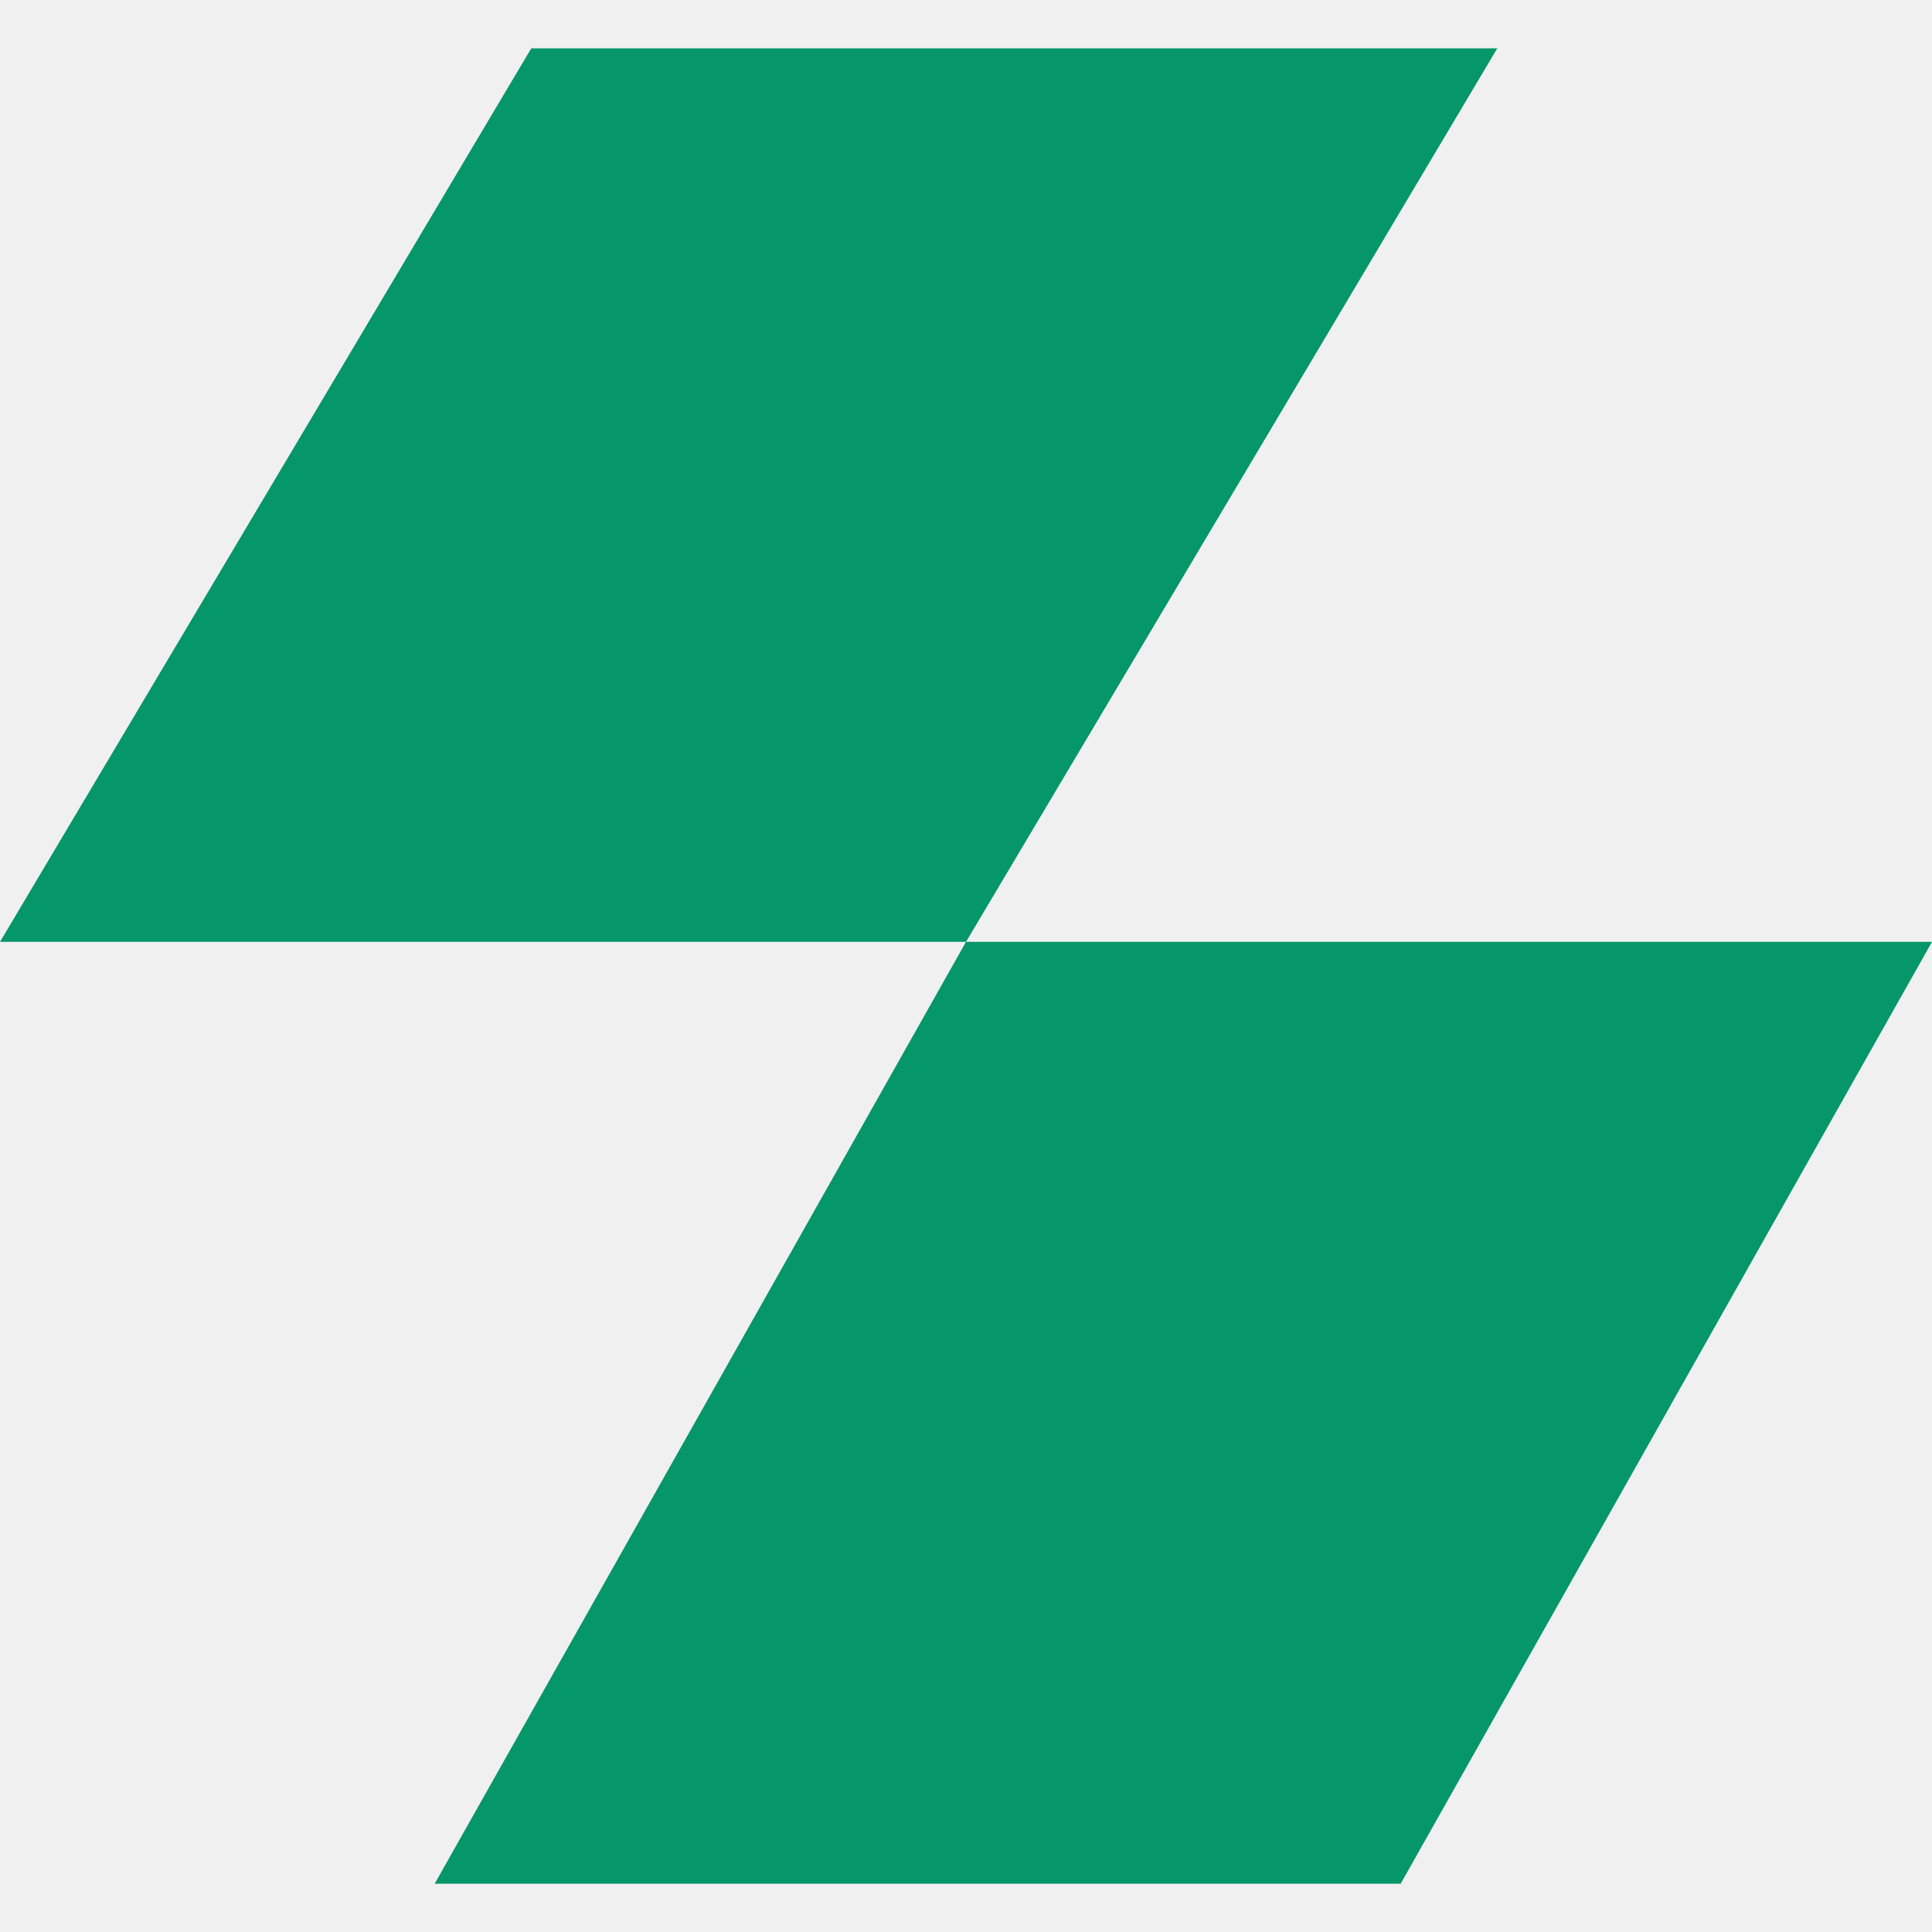
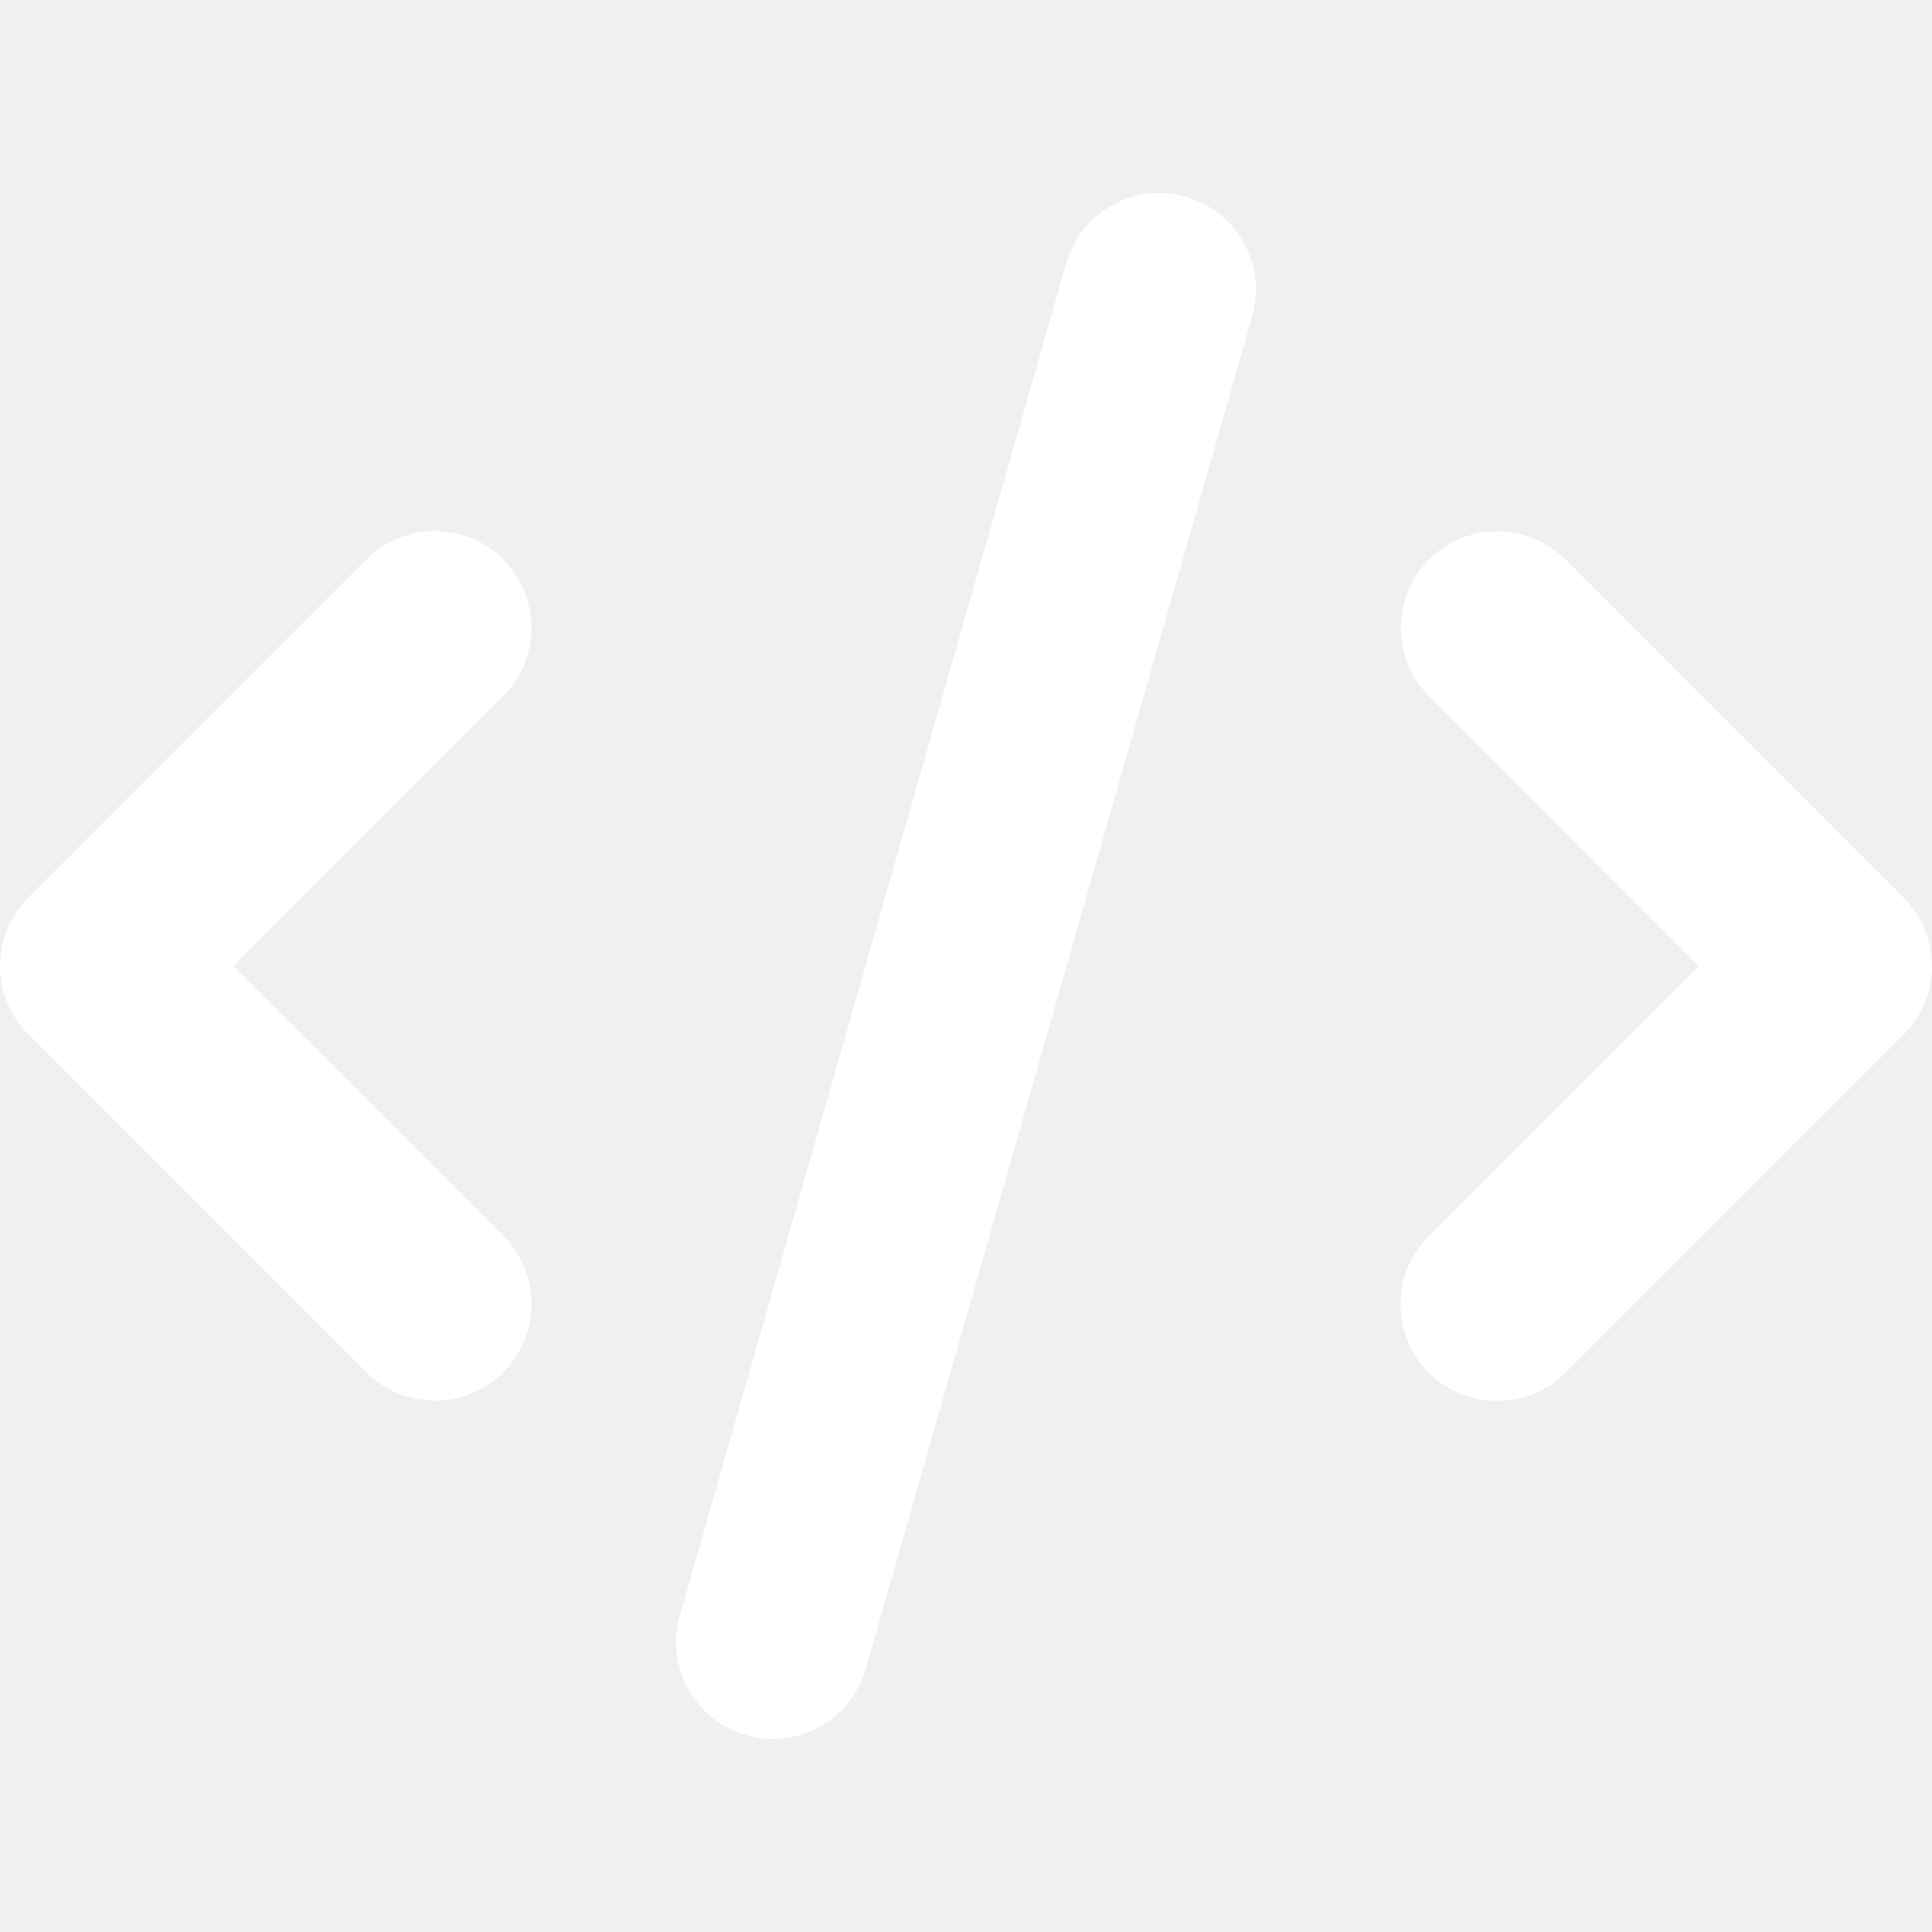
- <svg xmlns="http://www.w3.org/2000/svg" width="20" height="20" viewBox="0 0 20 20" fill="none">
-   <path fill-rule="evenodd" clip-rule="evenodd" d="M0 9.75L5.5 0.5H15.5L10 9.75H0ZM10 9.75L4.5 19.5H14.5L20 9.75L10 9.75Z" fill="#059669" />
+ <svg xmlns="http://www.w3.org/2000/svg" stroke="currentColor" fill="white" stroke-width="0" viewBox="0 0 640 512" height="1em" width="1em">
+   <path d="M392.8 1.2c-17-4.9-34.7 5-39.6 22l-128 448c-4.9 17 5 34.7 22 39.6s34.7-5 39.6-22l128-448c4.9-17-5-34.7-22-39.6zm80.6 120.1c-12.5 12.5-12.5 32.8 0 45.3L562.7 256l-89.4 89.4c-12.5 12.5-12.5 32.8 0 45.3s32.8 12.5 45.3 0l112-112c12.5-12.5 12.5-32.8 0-45.3l-112-112c-12.5-12.5-32.8-12.5-45.3 0zm-306.7 0c-12.5-12.5-32.8-12.5-45.3 0l-112 112c-12.5 12.5-12.5 32.8 0 45.3l112 112c12.5 12.5 32.8 12.5 45.3 0s12.5-32.8 0-45.3L77.3 256l89.4-89.4c12.5-12.5 12.5-32.8 0-45.3z" />
</svg>
